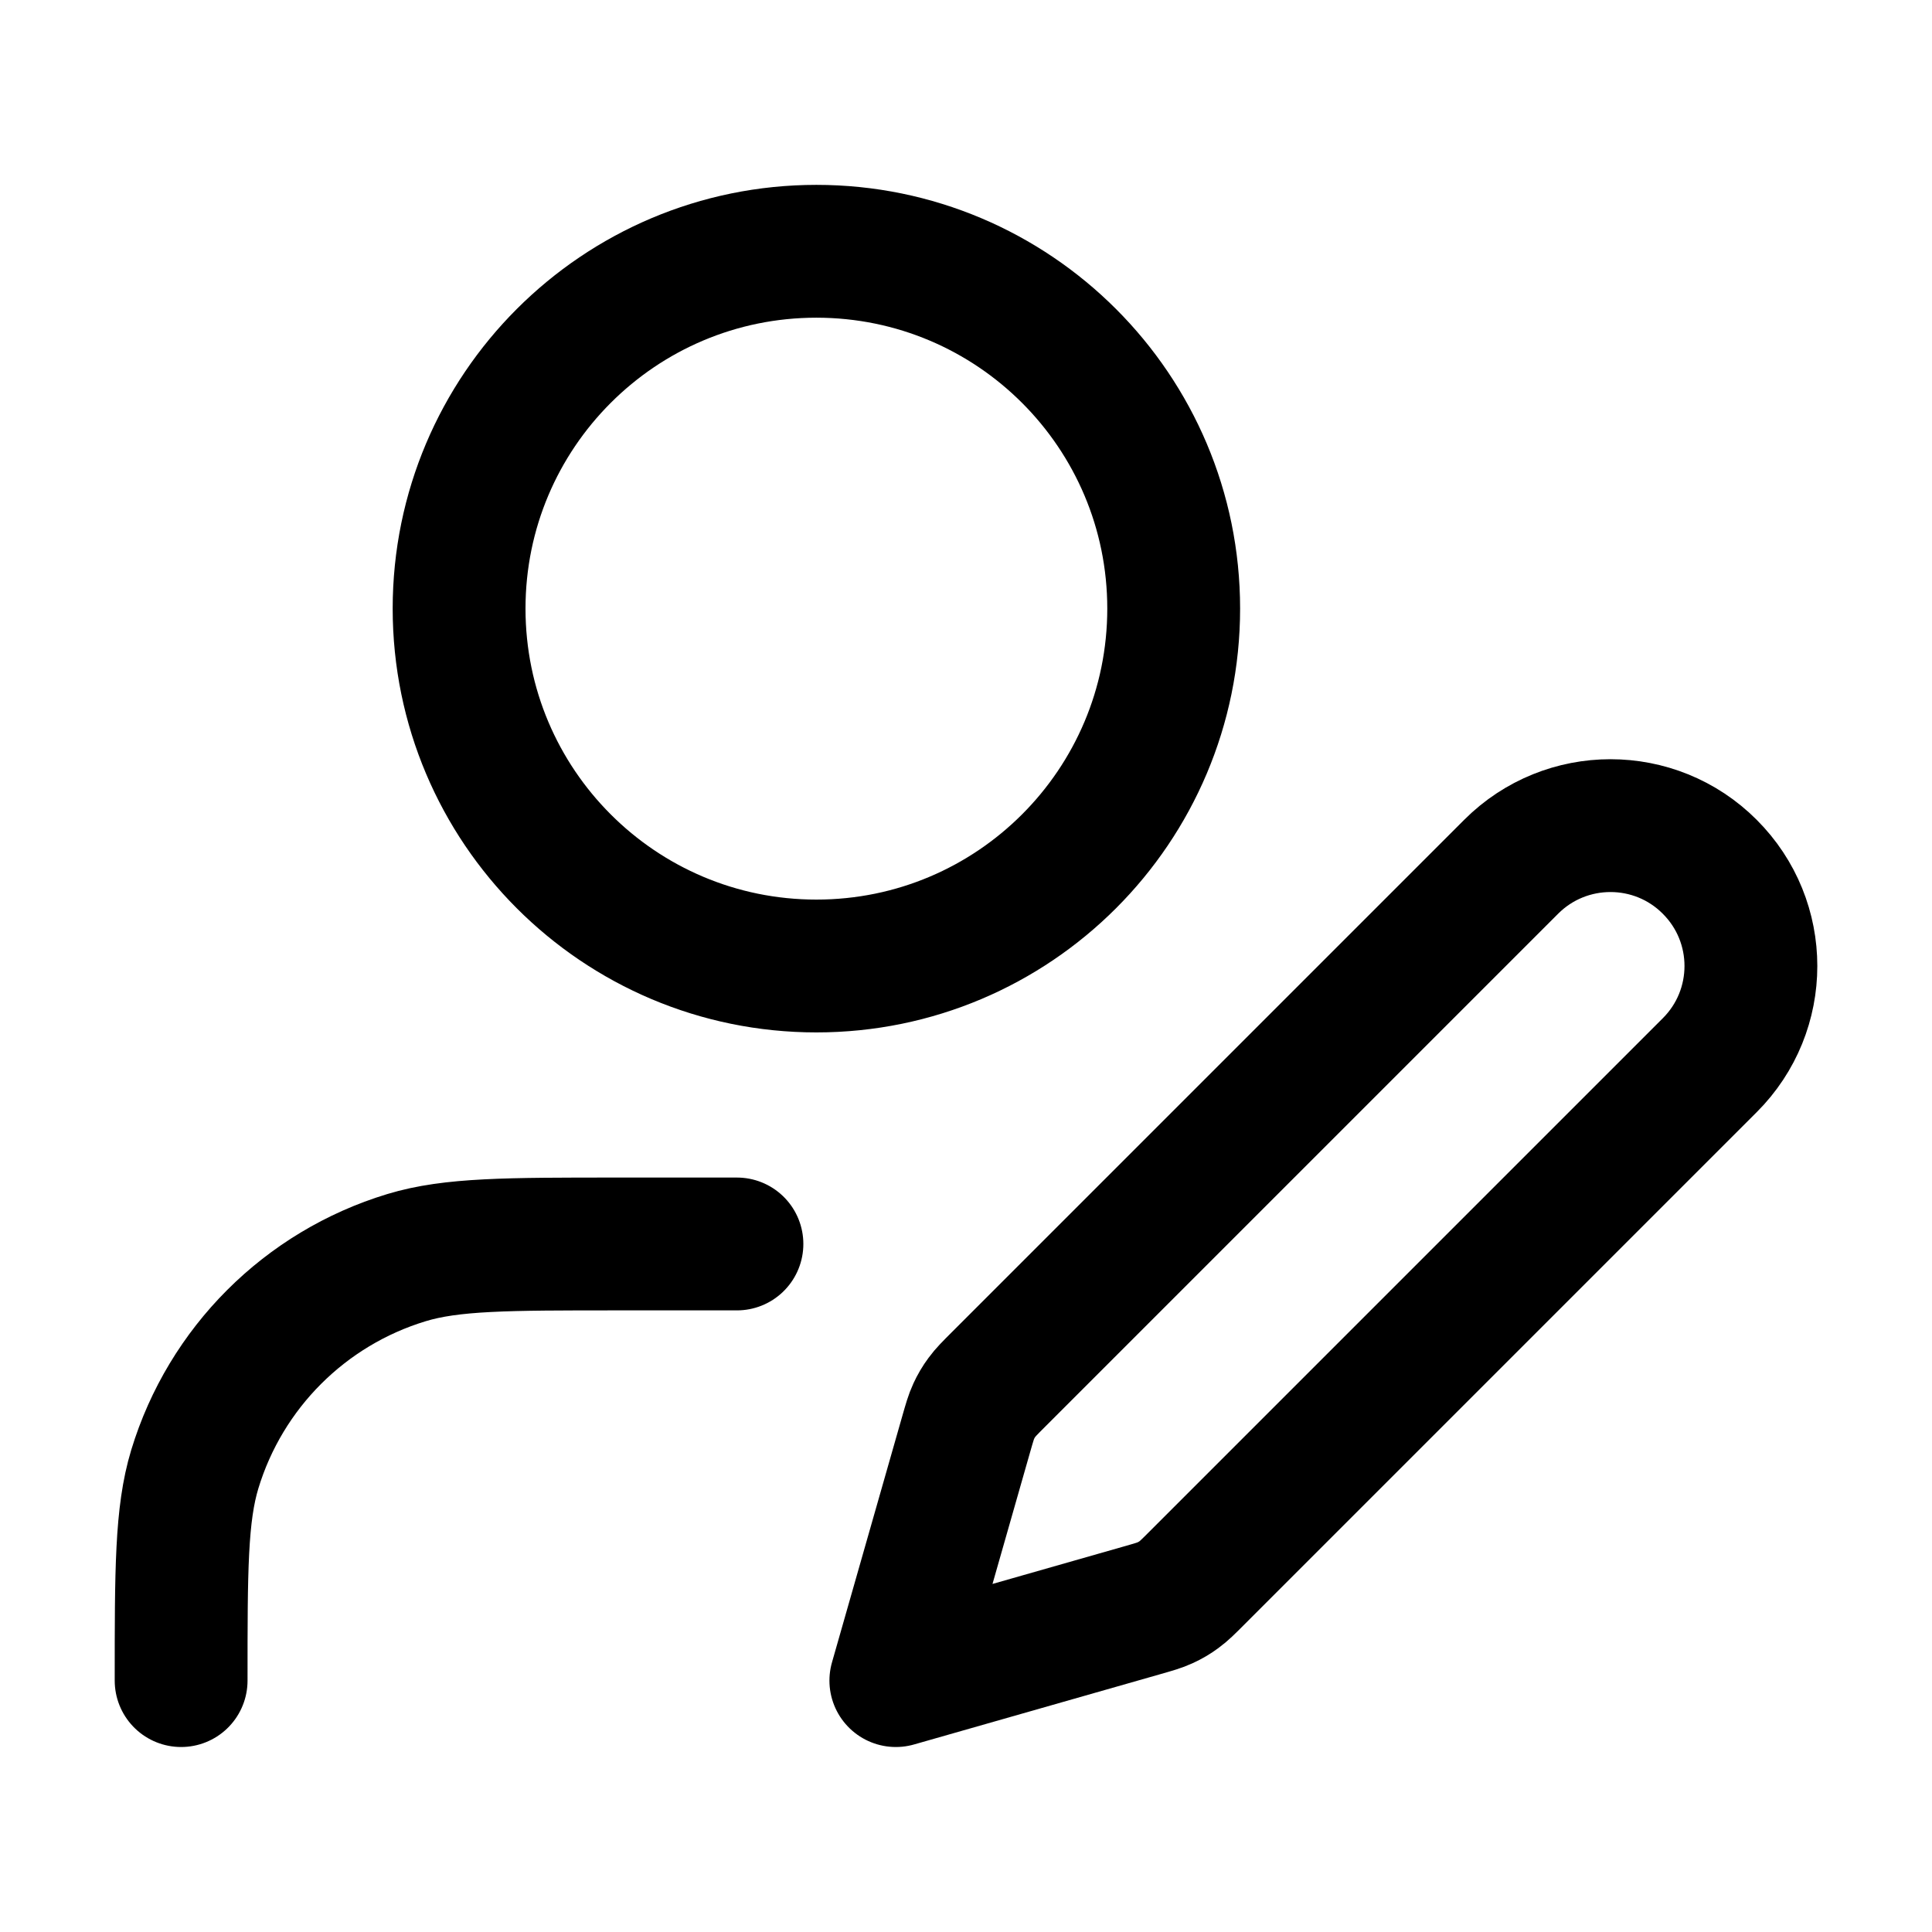
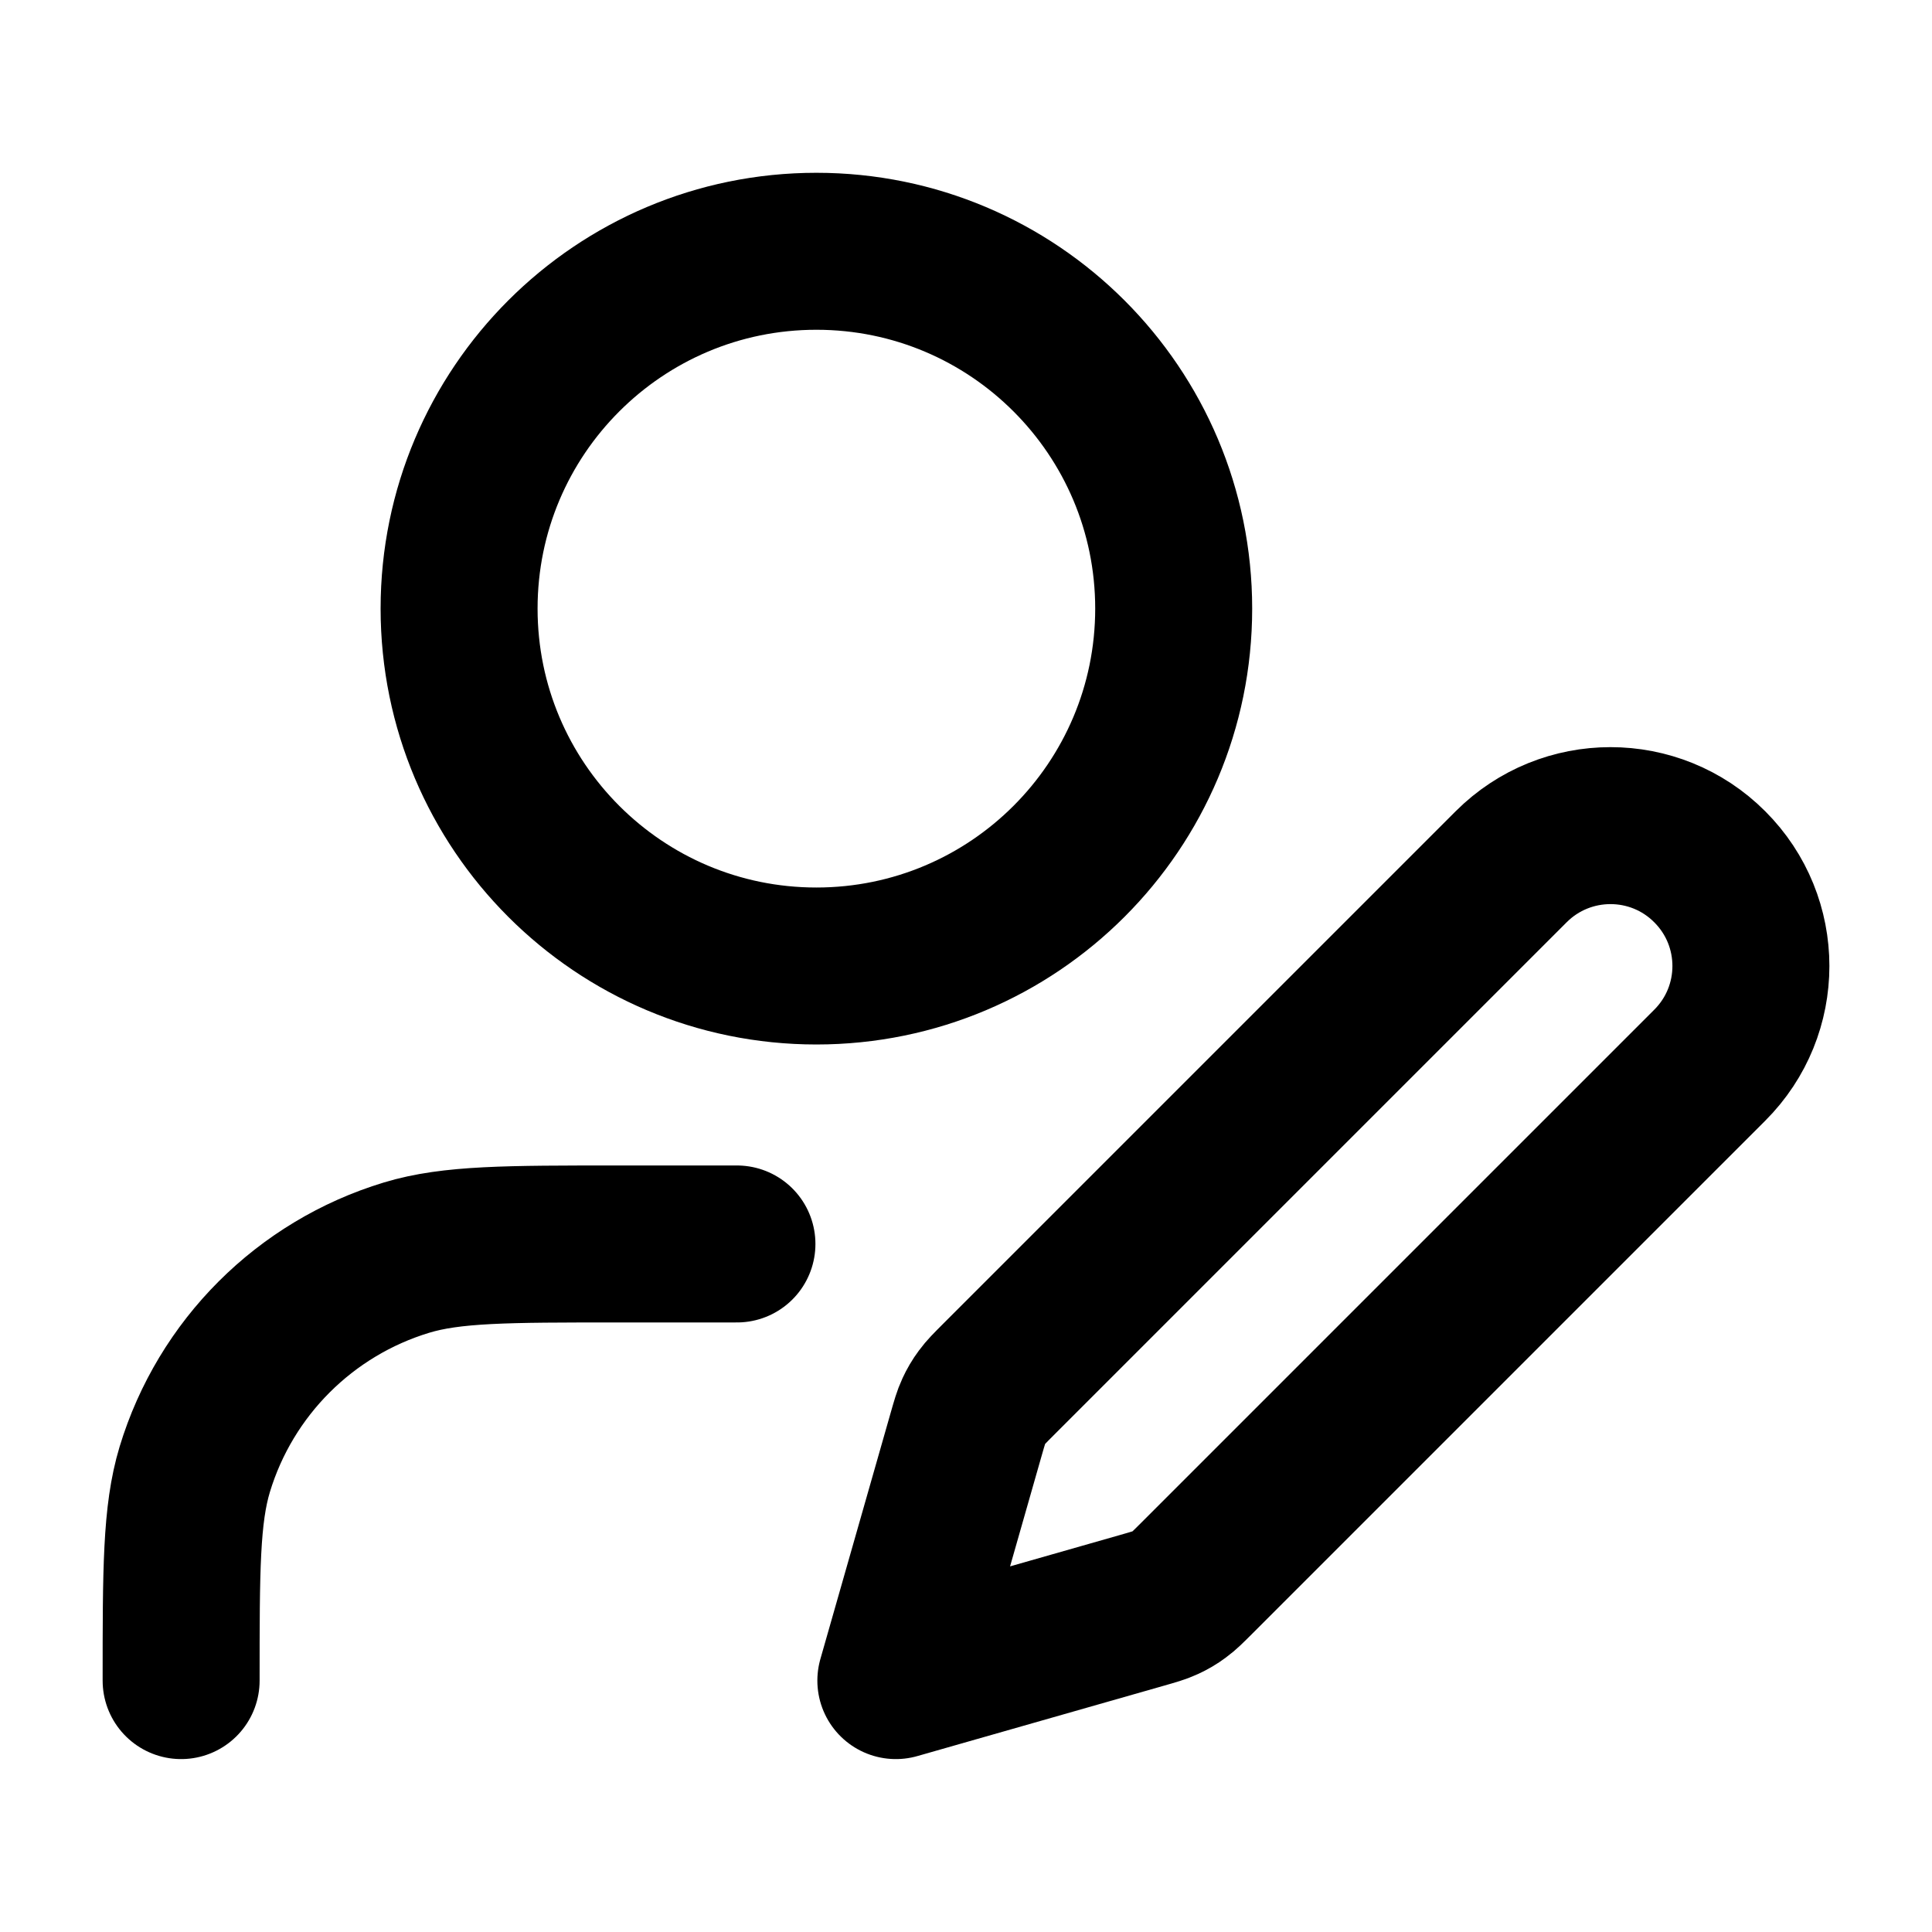
<svg xmlns="http://www.w3.org/2000/svg" viewBox="0 0 16 16" fill="none">
-   <path d="M6.103 10.302H5.117C4.199 10.302 3.74 10.302 3.367 10.415C2.526 10.67 1.868 11.328 1.613 12.168C1.5 12.542 1.5 13.001 1.5 13.918M9.72 5.04C9.72 6.675 8.395 8 6.761 8C5.127 8 3.802 6.675 3.802 5.04C3.802 3.406 5.127 2.081 6.761 2.081C8.395 2.081 9.72 3.406 9.72 5.04ZM7.419 13.918L9.458 13.336C9.556 13.308 9.605 13.294 9.65 13.273C9.691 13.254 9.729 13.232 9.765 13.205C9.805 13.176 9.841 13.14 9.913 13.068L14.159 8.822C14.614 8.368 14.614 7.632 14.159 7.178C13.706 6.724 12.969 6.724 12.515 7.178L8.269 11.424C8.197 11.496 8.161 11.532 8.132 11.572C8.105 11.608 8.083 11.646 8.064 11.687C8.043 11.732 8.029 11.781 8.001 11.879L7.419 13.918Z" stroke="currentColor" stroke-width="1.1" stroke-linecap="round" stroke-linejoin="round" />
+   <path d="M6.103 10.302H5.117C4.199 10.302 3.74 10.302 3.367 10.415C2.526 10.67 1.868 11.328 1.613 12.168C1.5 12.542 1.5 13.001 1.5 13.918M9.72 5.04C9.72 6.675 8.395 8 6.761 8C5.127 8 3.802 6.675 3.802 5.04C3.802 3.406 5.127 2.081 6.761 2.081C8.395 2.081 9.72 3.406 9.72 5.04ZM7.419 13.918L9.458 13.336C9.556 13.308 9.605 13.294 9.65 13.273C9.691 13.254 9.729 13.232 9.765 13.205C9.805 13.176 9.841 13.14 9.913 13.068L14.159 8.822C14.614 8.368 14.614 7.632 14.159 7.178C13.706 6.724 12.969 6.724 12.515 7.178L8.269 11.424C8.197 11.496 8.161 11.532 8.132 11.572C8.105 11.608 8.083 11.646 8.064 11.687C8.043 11.732 8.029 11.781 8.001 11.879L7.419 13.918Z" stroke="currentColor" stroke-width="1.3" stroke-linecap="round" stroke-linejoin="round" />
</svg>
